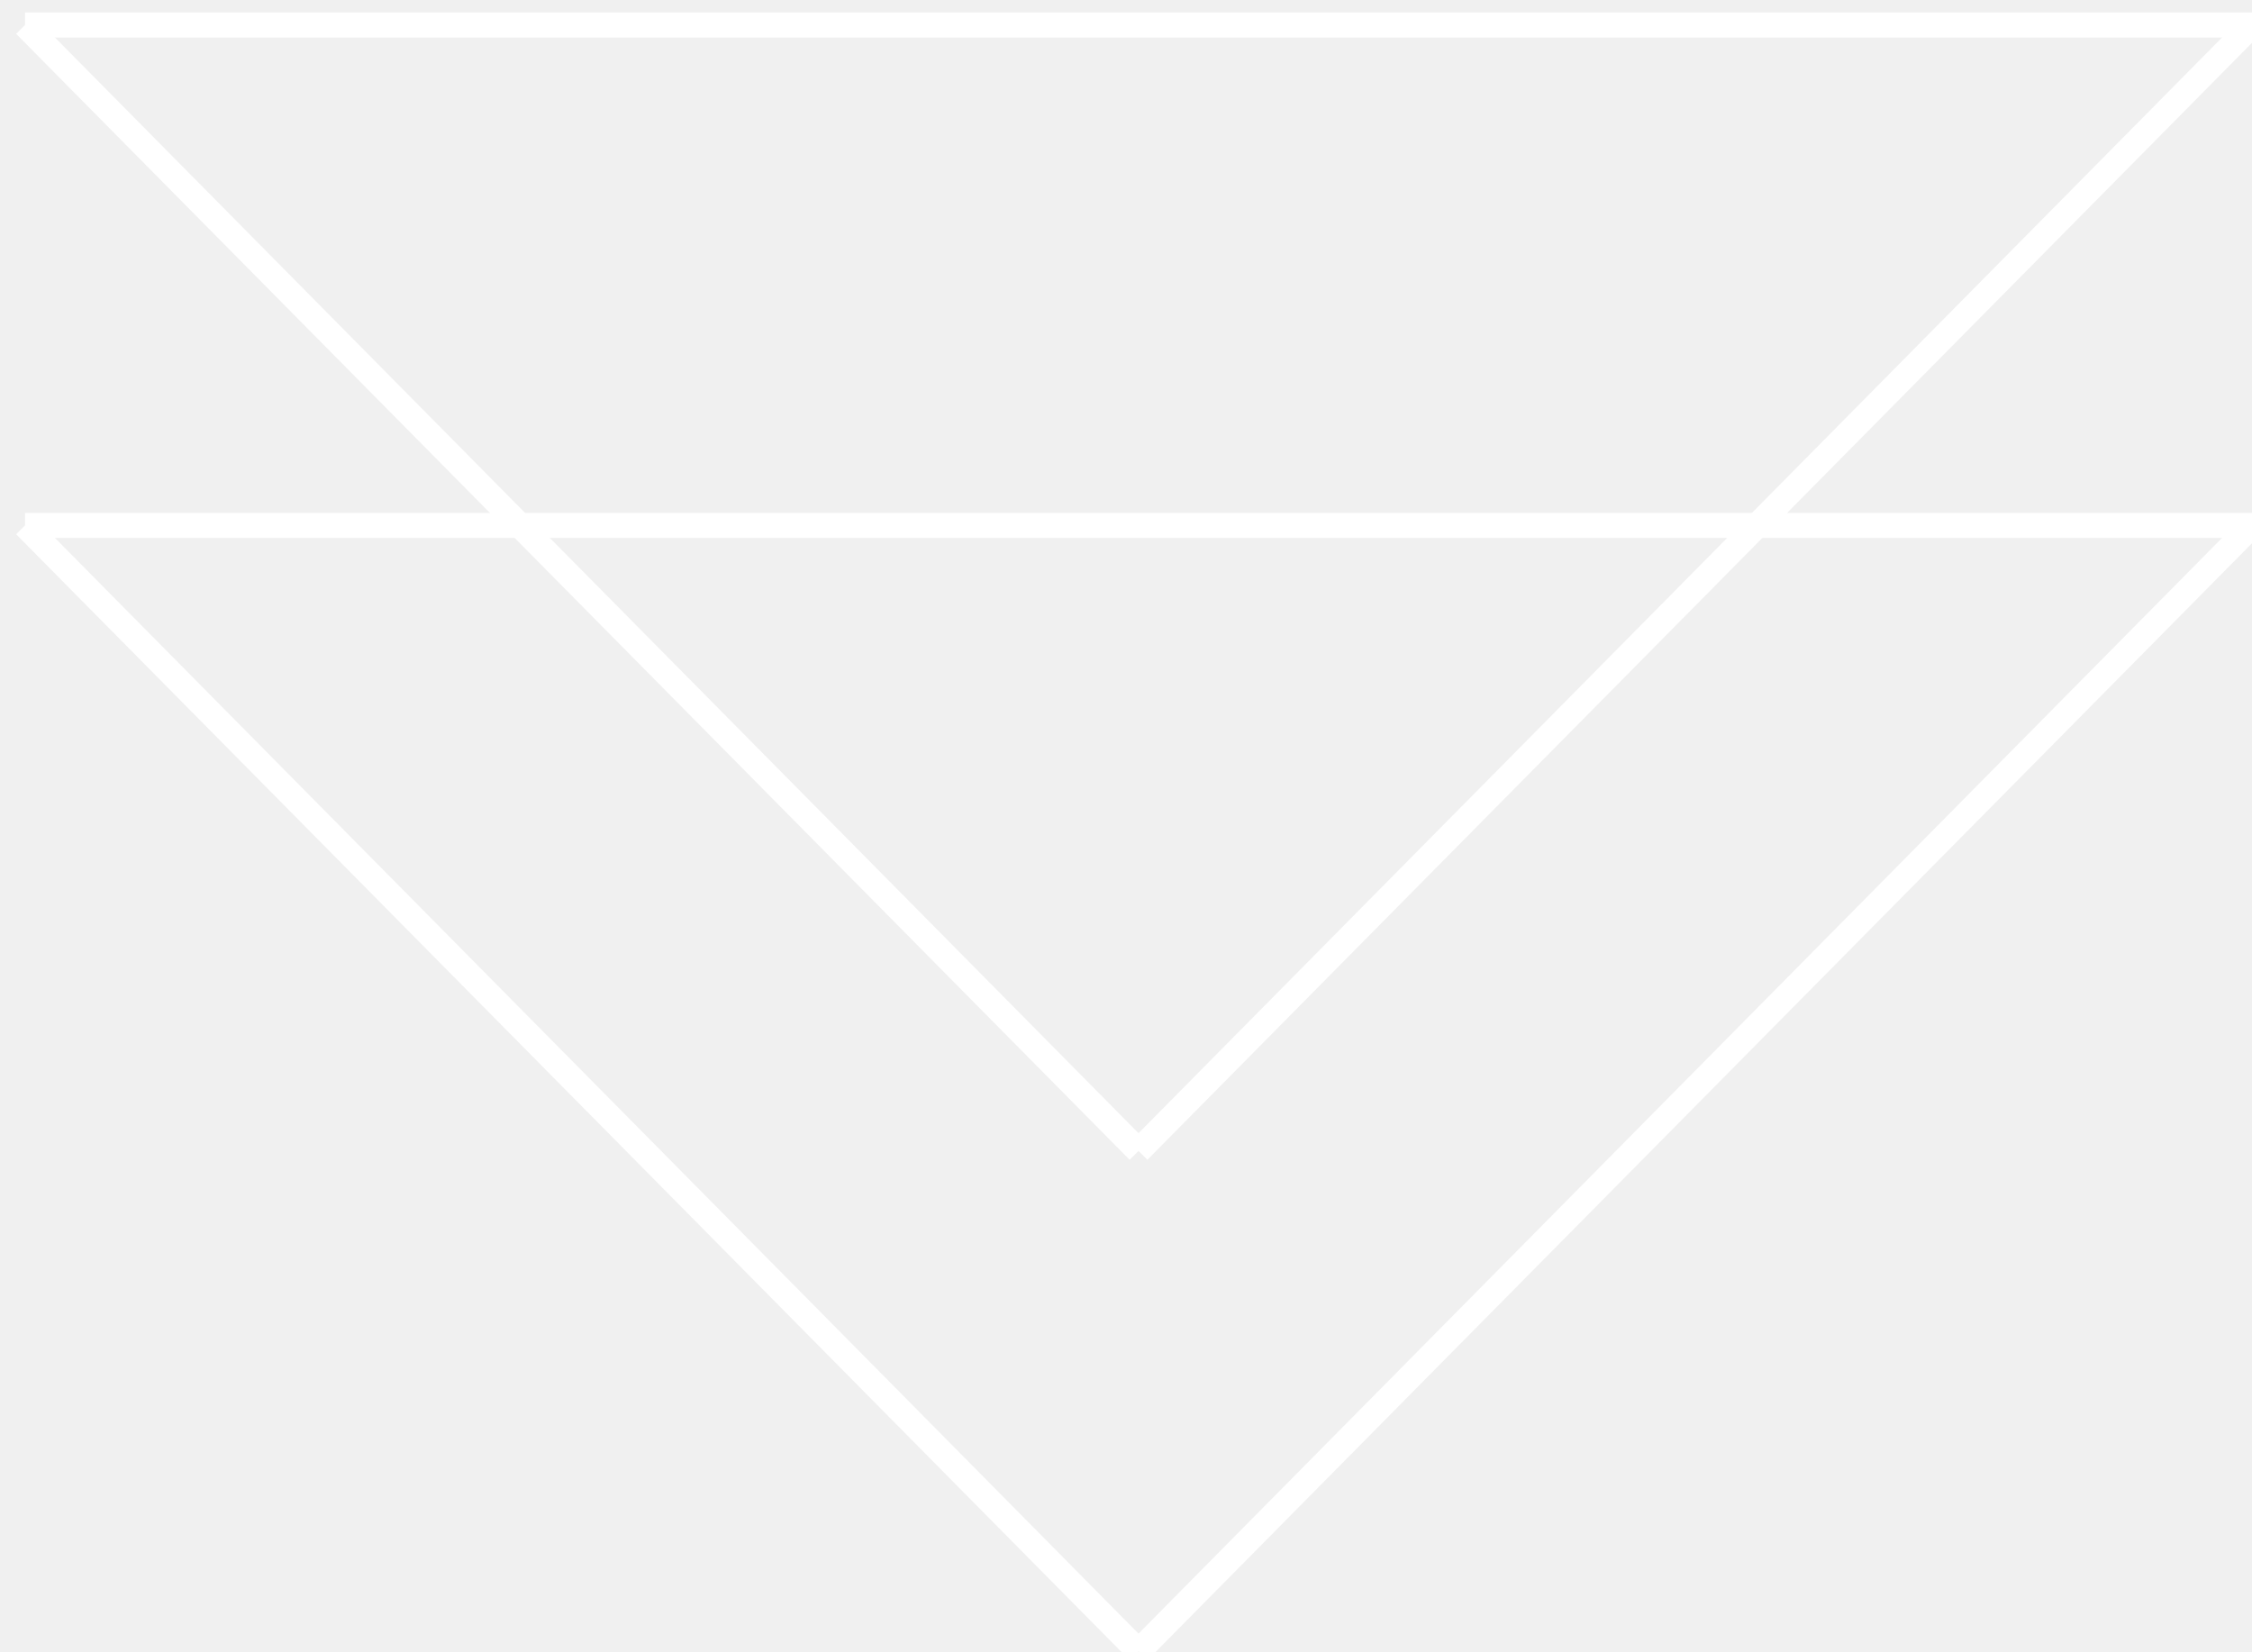
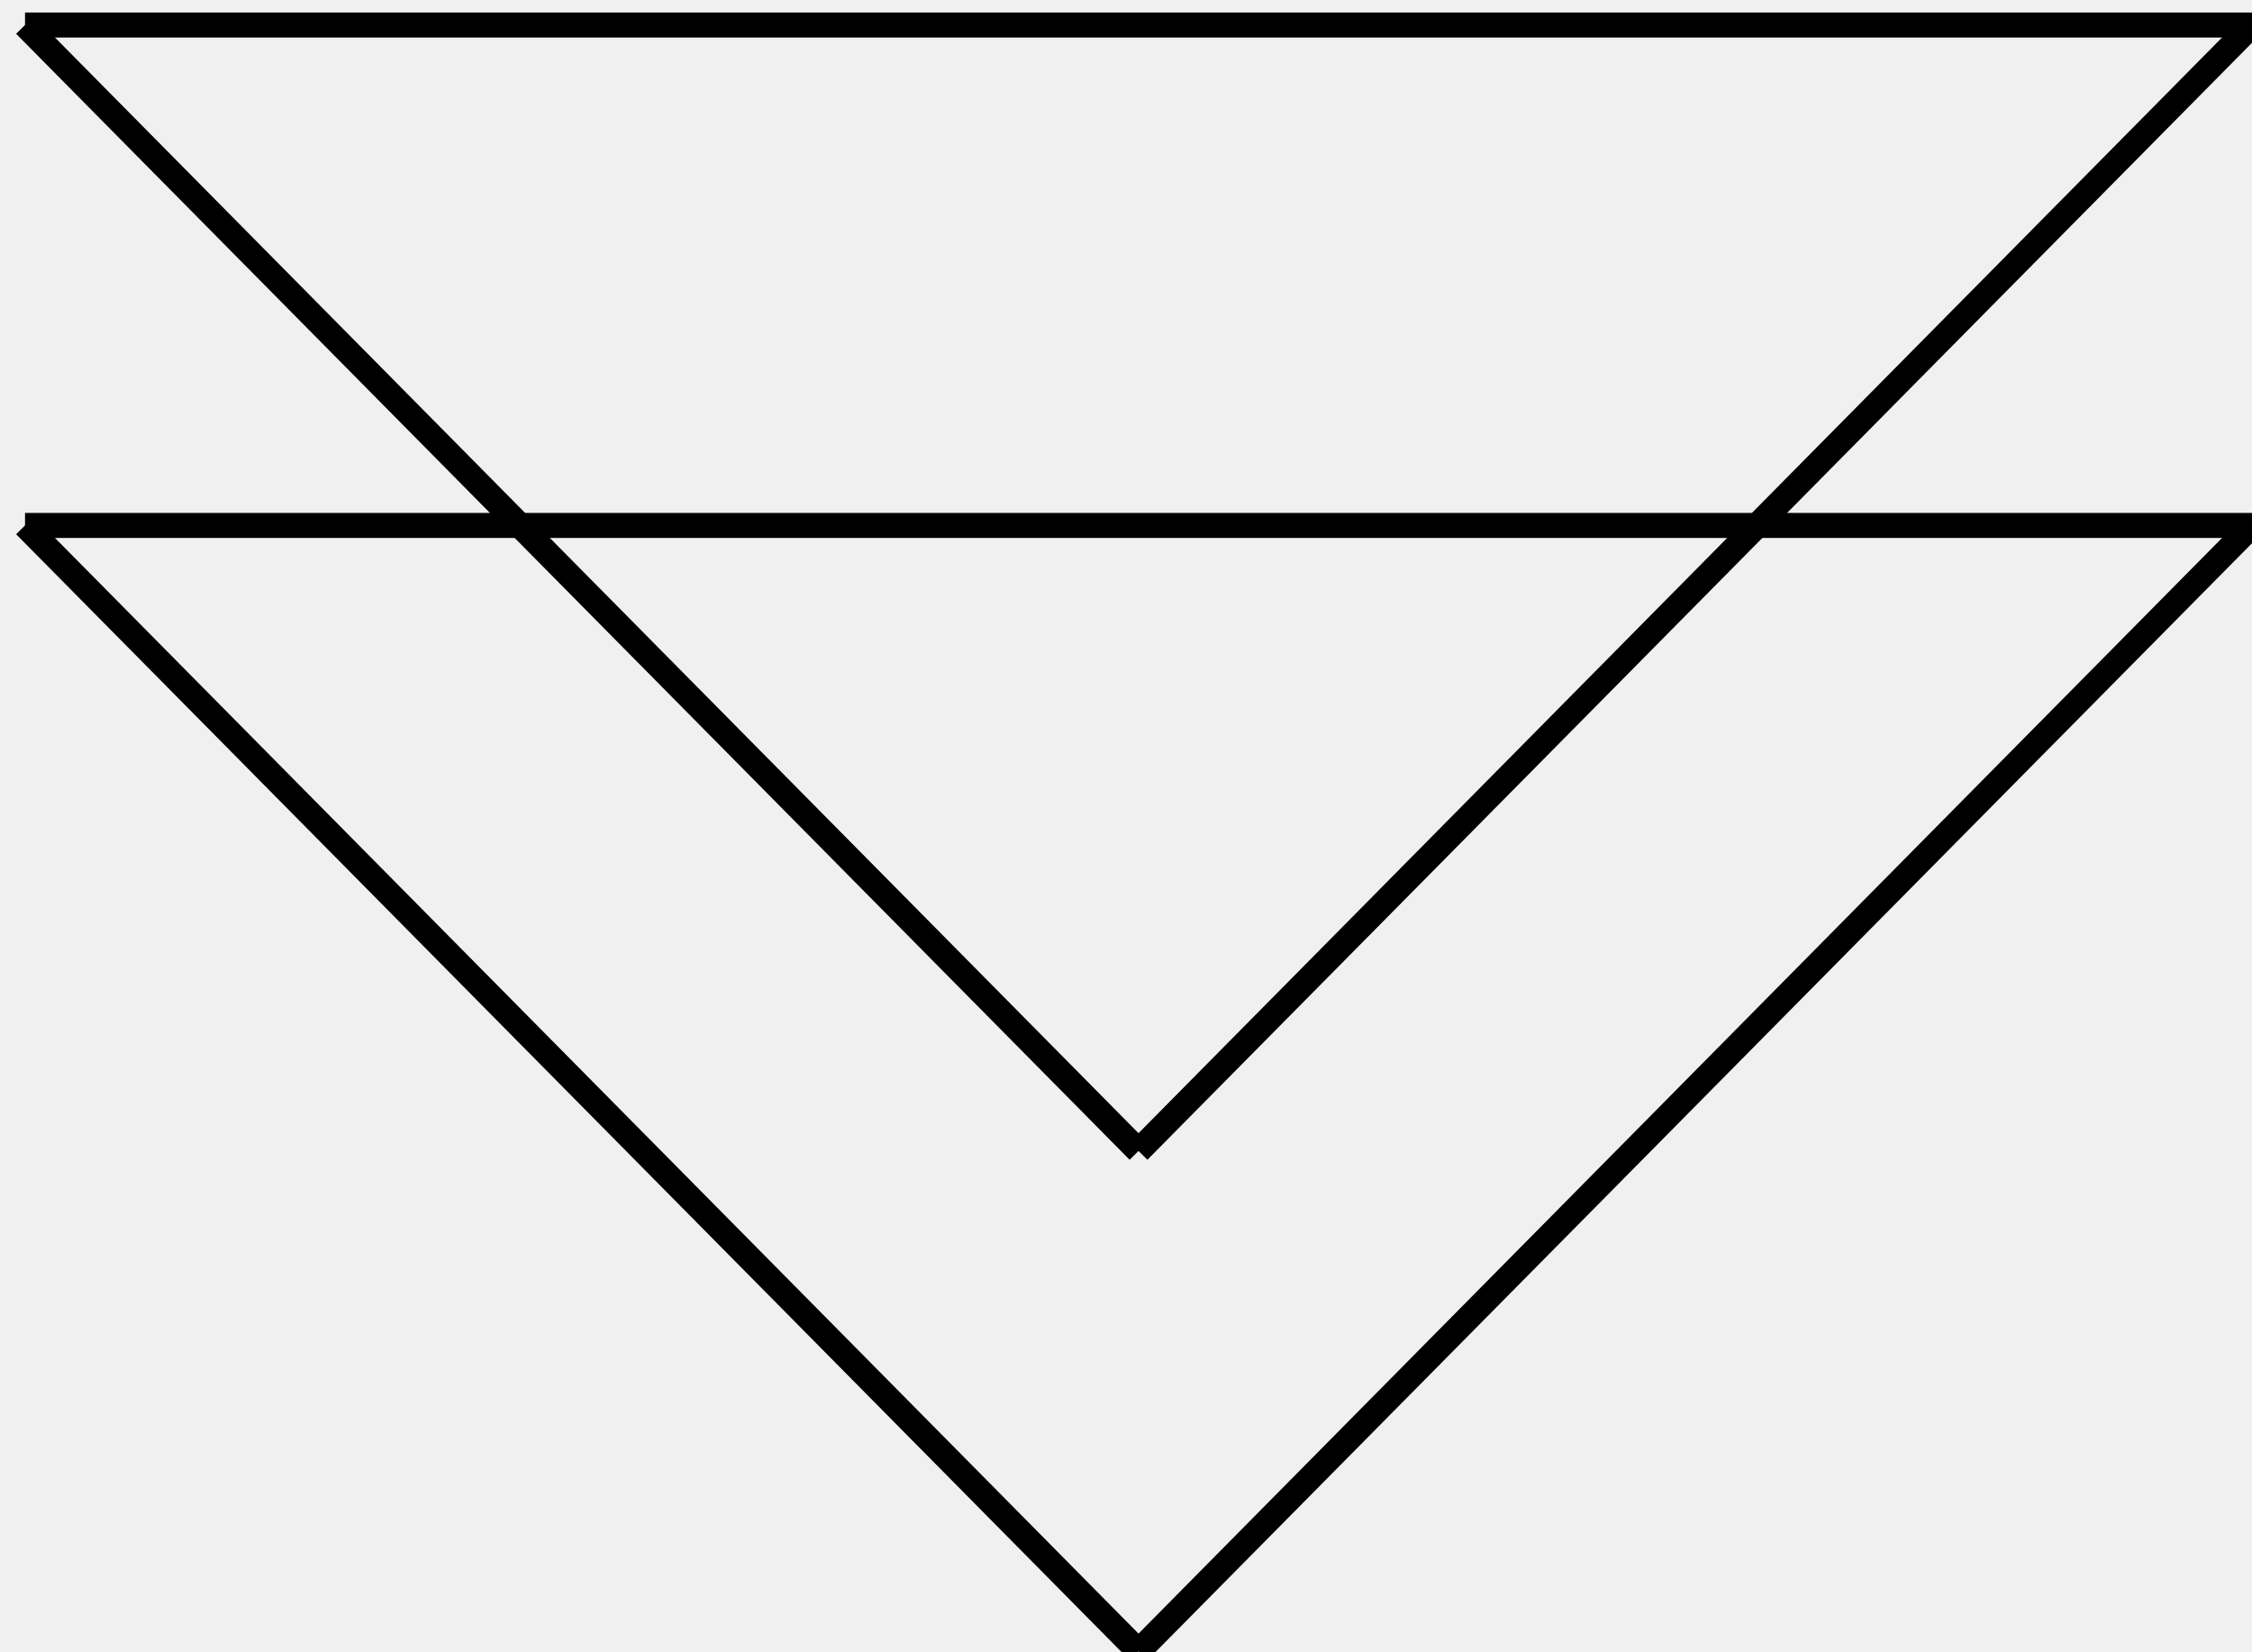
<svg xmlns="http://www.w3.org/2000/svg" width="90px" height="66px" viewBox="0 0 90 66" zoomAndPan="disable">
-   <line x1="1" y1="1" x2="90" y2="1" style="stroke:#fff;stroke-width:1" />
-   <line x1="1" y1="1" x2="45.5" y2="46" style="stroke:#fff;stroke-width:1" />
-   <line x1="90" y1="1" x2="45.5" y2="46" style="stroke:#fff;stroke-width:1" />
-   <line x1="1" y1="21" x2="90" y2="21" style="stroke:#fff;stroke-width:1" />
-   <line x1="1" y1="21" x2="45.5" y2="66" style="stroke:#fff;stroke-width:1" />
-   <line x1="90" y1="21" x2="45.5" y2="66" style="stroke:#fff;stroke-width:1" />
+   <line x1="1" y1="1" x2="90" y2="1" style="stroke:#000000;stroke-width:1" />
+   <line x1="1" y1="1" x2="45.5" y2="46" style="stroke:#000000;stroke-width:1" />
+   <line x1="90" y1="1" x2="45.5" y2="46" style="stroke:#000000;stroke-width:1" />
+   <line x1="1" y1="21" x2="90" y2="21" style="stroke:#000000;stroke-width:1" />
+   <line x1="1" y1="21" x2="45.5" y2="66" style="stroke:#000000;stroke-width:1" />
+   <line x1="90" y1="21" x2="45.5" y2="66" style="stroke:#000000;stroke-width:1" />
</svg>
